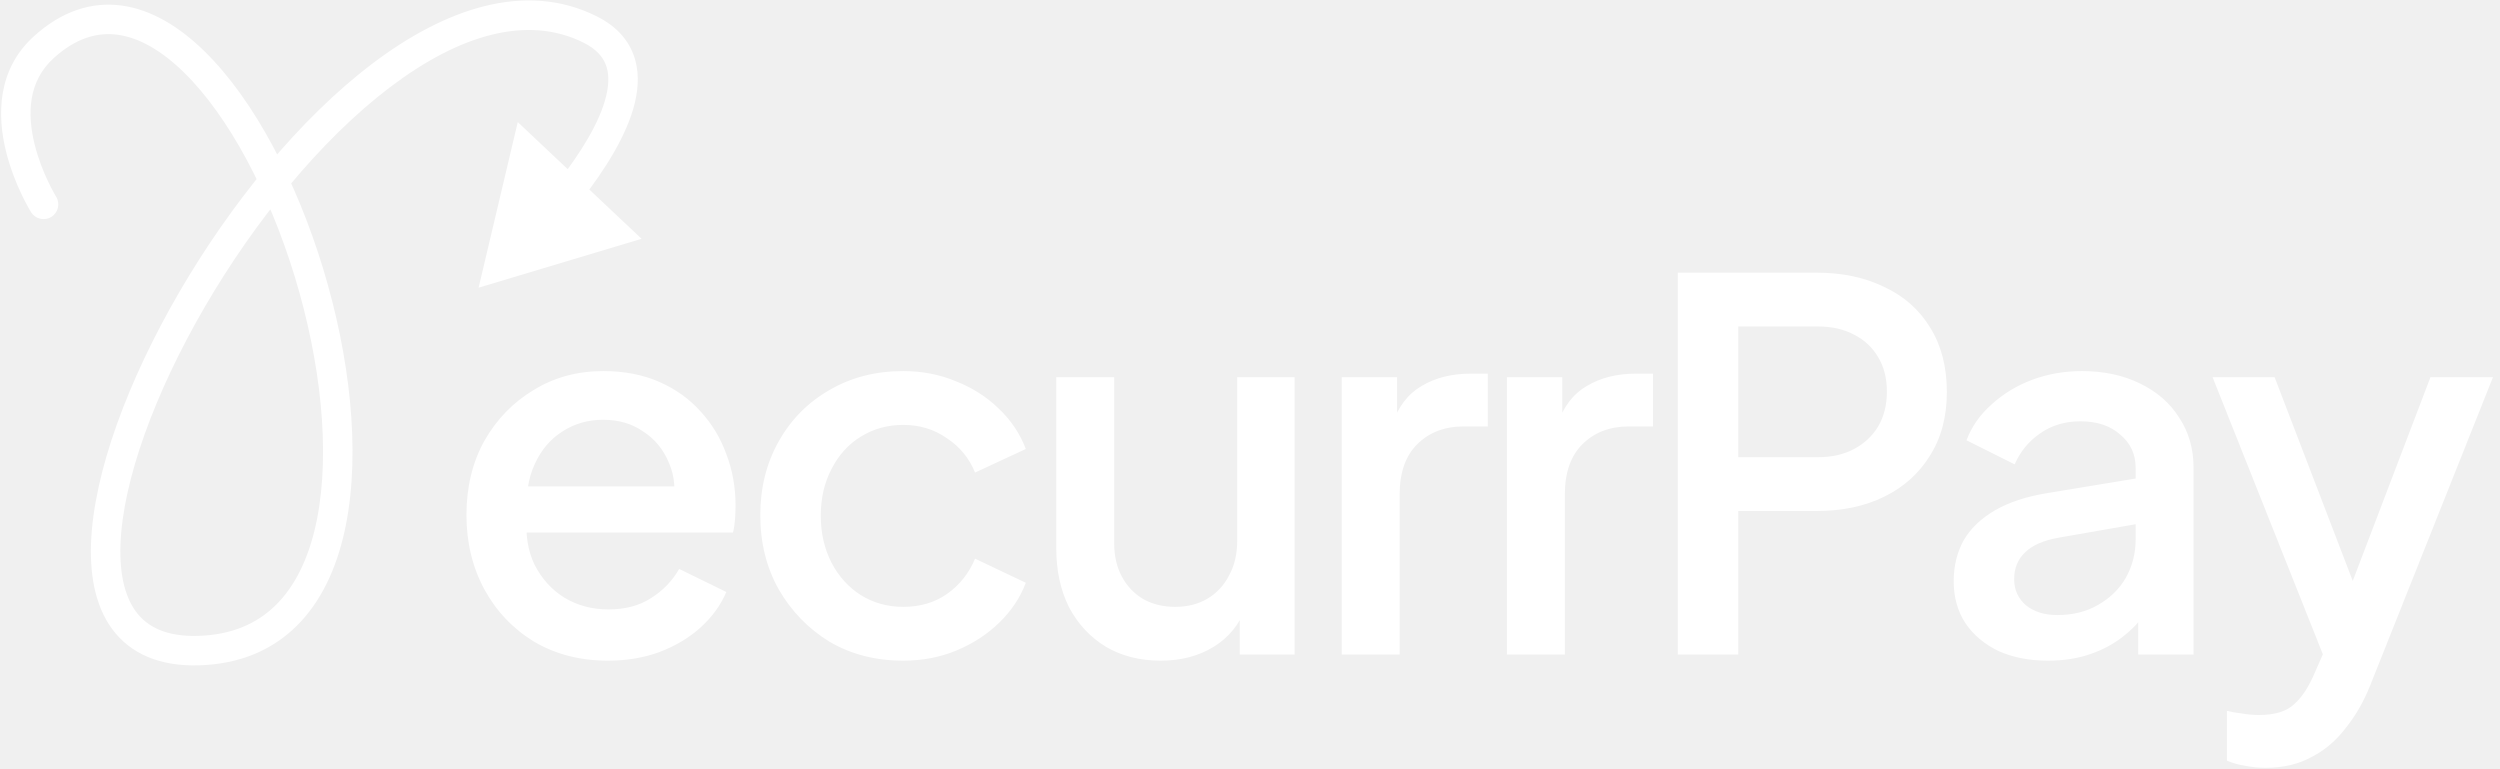
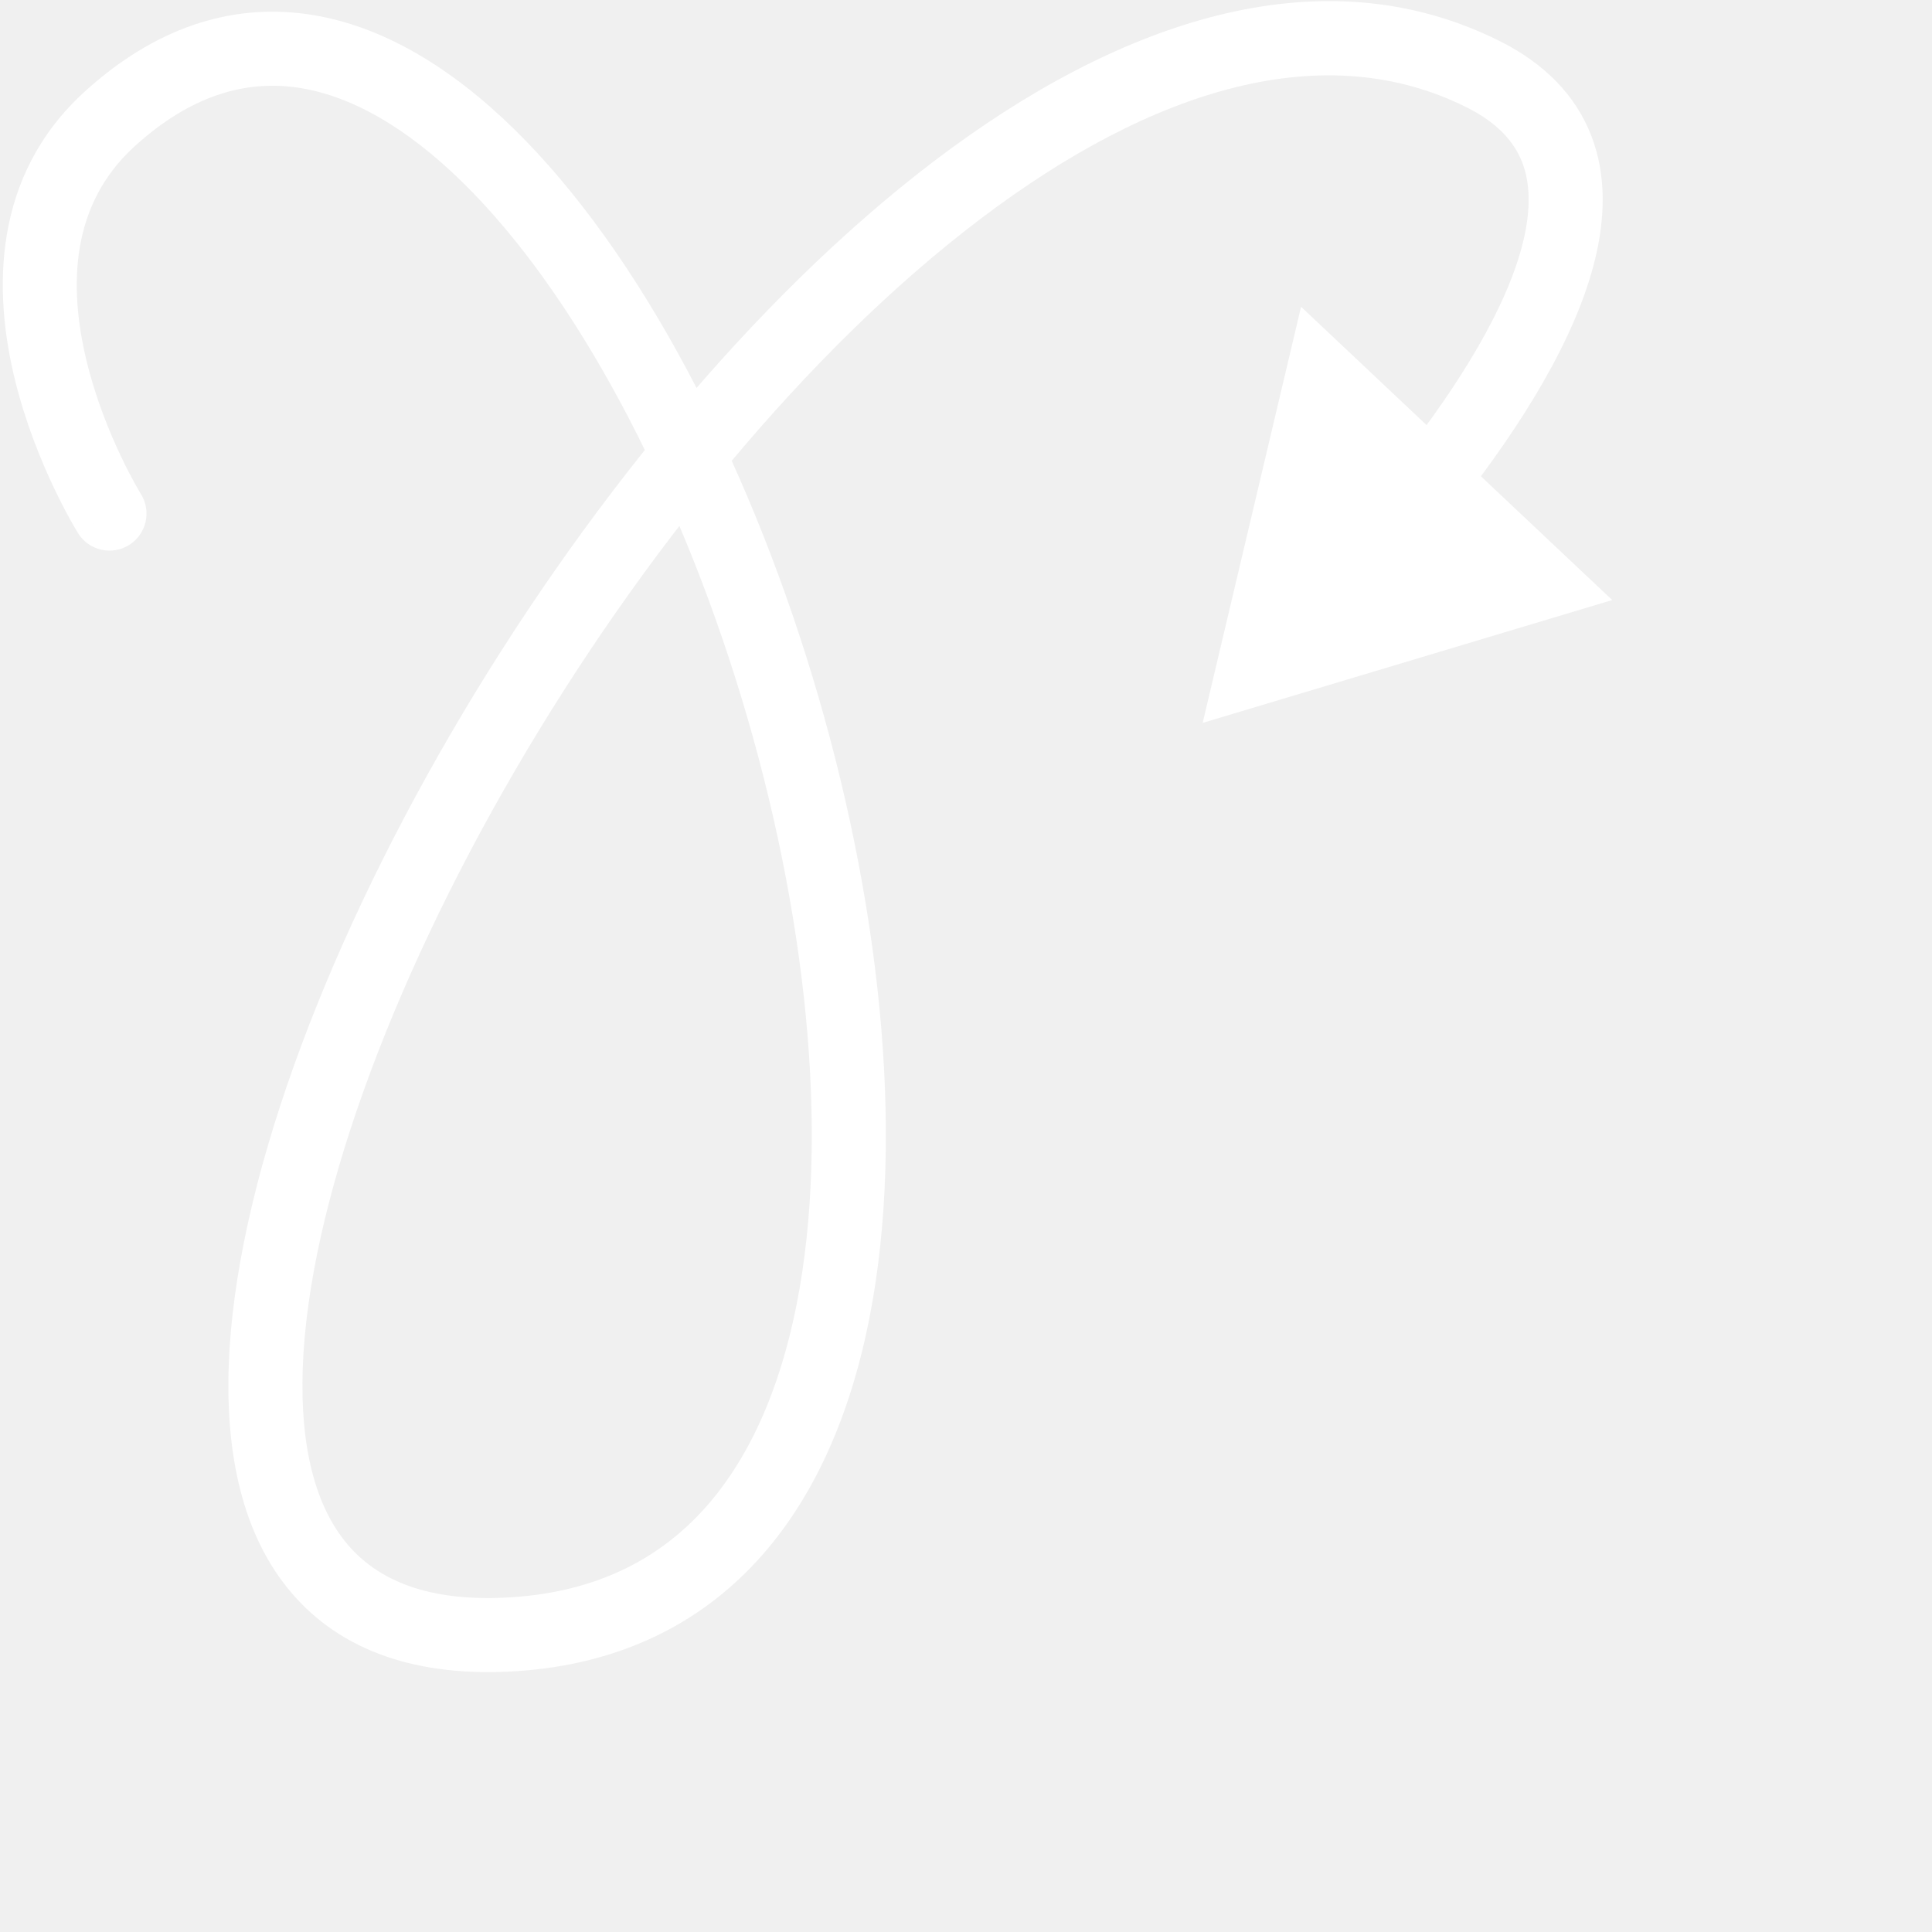
- <svg xmlns="http://www.w3.org/2000/svg" width="1951" height="600" viewBox="0 0 1951 600" fill="none">
+ <svg xmlns="http://www.w3.org/2000/svg" width="600" height="600" viewBox="0 0 600 600" fill="none">
  <path d="M34 37L41.746 45.5L34 37ZM460.5 22.987L465.63 12.694L460.5 22.987ZM373.5 224.5L500.692 186.35L404.057 95.273L373.5 224.5ZM24.242 165.586C27.603 170.975 34.697 172.619 40.086 169.258C45.475 165.897 47.119 158.804 43.758 153.414L24.242 165.586ZM41.746 45.5C59.127 29.662 75.983 24.931 92.016 27.146C108.591 29.437 126.098 39.406 143.606 56.563C178.681 90.932 210.224 150.714 230.204 216.467C250.167 282.163 257.968 351.791 247.375 405.223C242.095 431.862 232.397 453.717 218.129 469.218C204.082 484.481 184.989 494.277 159.224 496.021L160.776 518.968C192.136 516.846 216.826 504.597 235.053 484.794C253.06 465.23 264.127 439 269.936 409.696C281.524 351.242 272.804 277.549 252.211 209.779C231.635 142.066 198.587 78.236 159.704 40.135C140.234 21.056 118.42 7.576 95.164 4.363C71.368 1.075 47.886 8.788 26.254 28.5L41.746 45.5ZM159.224 496.021C133.123 497.787 117.337 490.739 107.909 479.609C98.076 468 93.128 449.615 94.025 424.762C95.818 375.053 120.783 306.633 159.777 239.577C198.645 172.736 250.475 108.934 304.294 68.131C358.58 26.973 411.585 11.457 455.37 33.279L465.63 12.694C409.779 -15.141 346.841 7.011 290.398 49.803C233.488 92.95 179.804 159.382 139.894 228.015C100.109 296.433 73.031 368.728 71.04 423.933C70.043 451.536 75.267 476.657 90.359 494.475C105.857 512.771 129.752 521.068 160.776 518.968L159.224 496.021ZM455.37 33.279C465.312 38.234 470.331 44.23 472.732 50.425C475.226 56.861 475.451 64.965 473.063 74.889C468.203 95.089 453.466 119.016 435.43 142.095L453.552 156.257C472.001 132.651 489.357 105.49 495.425 80.269C498.501 67.483 498.898 54.293 494.177 42.113C489.362 29.69 479.778 19.745 465.63 12.694L455.37 33.279ZM26.254 28.5C-2.729 54.911 -1.919 90.942 4.557 117.61C7.842 131.137 12.734 143.051 16.761 151.534C18.784 155.795 20.613 159.241 21.953 161.649C22.624 162.855 23.174 163.803 23.567 164.468C23.764 164.8 23.922 165.062 24.035 165.249C24.093 165.343 24.139 165.418 24.173 165.474C24.191 165.502 24.205 165.526 24.216 165.544C24.222 165.554 24.227 165.562 24.232 165.569C24.234 165.572 24.236 165.576 24.237 165.578C24.24 165.582 24.242 165.586 34 159.5C43.758 153.414 43.76 153.417 43.761 153.42C43.762 153.421 43.763 153.423 43.764 153.424C43.765 153.426 43.766 153.427 43.766 153.427C43.766 153.427 43.763 153.422 43.757 153.412C43.745 153.393 43.722 153.355 43.688 153.3C43.62 153.189 43.51 153.007 43.362 152.756C43.066 152.255 42.617 151.482 42.051 150.465C40.917 148.428 39.321 145.425 37.538 141.67C33.954 134.12 29.712 123.732 26.907 112.183C21.205 88.698 22.016 63.479 41.746 45.5L26.254 28.5Z" fill="white" />
-   <path d="M474.422 515.589C452.822 515.589 433.622 510.656 416.822 500.789C400.288 490.656 387.355 477.056 378.022 459.989C368.688 442.656 364.022 423.322 364.022 401.989C364.022 380.122 368.688 360.789 378.022 343.989C387.622 327.189 400.422 313.989 416.422 304.389C432.422 294.522 450.555 289.589 470.822 289.589C487.088 289.589 501.622 292.389 514.422 297.989C527.222 303.589 538.022 311.322 546.822 321.189C555.622 330.789 562.288 341.856 566.822 354.389C571.622 366.922 574.022 380.256 574.022 394.389C574.022 397.856 573.888 401.456 573.622 405.189C573.355 408.922 572.822 412.389 572.022 415.589H399.622V379.589H546.422L524.822 395.989C527.488 382.922 526.555 371.322 522.022 361.189C517.755 350.789 511.088 342.656 502.022 336.789C493.222 330.656 482.822 327.589 470.822 327.589C458.822 327.589 448.155 330.656 438.822 336.789C429.488 342.656 422.288 351.189 417.222 362.389C412.155 373.322 410.155 386.656 411.222 402.389C409.888 417.056 411.888 429.856 417.222 440.789C422.822 451.722 430.555 460.256 440.422 466.389C450.555 472.522 462.022 475.589 474.822 475.589C487.888 475.589 498.955 472.656 508.022 466.789C517.355 460.922 524.688 453.322 530.022 443.989L566.822 461.989C562.555 472.122 555.888 481.322 546.822 489.589C538.022 497.589 527.355 503.989 514.822 508.789C502.555 513.322 489.088 515.589 474.422 515.589ZM704.934 515.589C683.334 515.589 664.134 510.656 647.334 500.789C630.801 490.656 617.601 477.056 607.734 459.989C598.134 442.922 593.334 423.589 593.334 401.989C593.334 380.656 598.134 361.456 607.734 344.389C617.334 327.322 630.534 313.989 647.334 304.389C664.134 294.522 683.334 289.589 704.934 289.589C719.601 289.589 733.334 292.256 746.134 297.589C758.934 302.656 770.001 309.722 779.334 318.789C788.934 327.856 796.001 338.389 800.534 350.389L760.934 368.789C756.401 357.589 749.067 348.656 738.934 341.989C729.067 335.056 717.734 331.589 704.934 331.589C692.667 331.589 681.601 334.656 671.734 340.789C662.134 346.656 654.534 355.056 648.934 365.989C643.334 376.656 640.534 388.789 640.534 402.389C640.534 415.989 643.334 428.256 648.934 439.189C654.534 449.856 662.134 458.256 671.734 464.389C681.601 470.522 692.667 473.589 704.934 473.589C718.001 473.589 729.334 470.256 738.934 463.589C748.801 456.656 756.134 447.456 760.934 435.989L800.534 454.789C796.267 466.256 789.334 476.656 779.734 485.989C770.401 495.056 759.334 502.256 746.534 507.589C733.734 512.922 719.867 515.589 704.934 515.589ZM905.912 515.589C889.645 515.589 875.379 511.989 863.112 504.789C850.845 497.322 841.245 487.056 834.312 473.989C827.645 460.656 824.312 445.322 824.312 427.989V294.389H869.512V423.989C869.512 433.856 871.512 442.522 875.512 449.989C879.512 457.456 885.112 463.322 892.312 467.589C899.512 471.589 907.779 473.589 917.112 473.589C926.712 473.589 935.112 471.456 942.312 467.189C949.512 462.922 955.112 456.922 959.112 449.189C963.379 441.456 965.512 432.389 965.512 421.989V294.389H1010.31V510.789H967.512V468.389L972.312 473.989C967.245 487.322 958.845 497.589 947.112 504.789C935.379 511.989 921.645 515.589 905.912 515.589ZM1047.09 510.789V294.389H1090.29V337.989L1086.29 331.589C1091.09 317.456 1098.82 307.322 1109.49 301.189C1120.15 294.789 1132.95 291.589 1147.89 291.589H1161.09V332.789H1142.29C1127.35 332.789 1115.22 337.456 1105.89 346.789C1096.82 355.856 1092.29 368.922 1092.29 385.989V510.789H1047.09ZM1176.01 510.789V294.389H1219.21V337.989L1215.21 331.589C1220.01 317.456 1227.74 307.322 1238.41 301.189C1249.08 294.789 1261.88 291.589 1276.81 291.589H1290.01V332.789H1271.21C1256.28 332.789 1244.14 337.456 1234.81 346.789C1225.74 355.856 1221.21 368.922 1221.21 385.989V510.789H1176.01ZM1309.33 510.789V212.789H1417.73C1437.73 212.789 1455.33 216.522 1470.53 223.989C1486 231.189 1498 241.856 1506.53 255.989C1515.06 269.856 1519.33 286.522 1519.33 305.989C1519.33 325.189 1514.93 341.722 1506.13 355.589C1497.6 369.456 1485.73 380.122 1470.53 387.589C1455.33 395.056 1437.73 398.789 1417.73 398.789H1356.53V510.789H1309.33ZM1356.53 356.789H1418.93C1429.6 356.789 1438.93 354.656 1446.93 350.389C1454.93 346.122 1461.2 340.256 1465.73 332.789C1470.26 325.056 1472.53 315.989 1472.53 305.589C1472.53 295.189 1470.26 286.256 1465.73 278.789C1461.2 271.056 1454.93 265.189 1446.93 261.189C1438.93 256.922 1429.6 254.789 1418.93 254.789H1356.53V356.789ZM1598.26 515.589C1583.6 515.589 1570.66 513.056 1559.46 507.989C1548.53 502.656 1540 495.456 1533.86 486.389C1527.73 477.056 1524.66 466.122 1524.66 453.589C1524.66 441.856 1527.2 431.322 1532.26 421.989C1537.6 412.656 1545.73 404.789 1556.66 398.389C1567.6 391.989 1581.33 387.456 1597.86 384.789L1673.06 372.389V407.989L1606.66 419.589C1594.66 421.722 1585.86 425.589 1580.26 431.189C1574.66 436.522 1571.86 443.456 1571.86 451.989C1571.86 460.256 1574.93 467.056 1581.06 472.389C1587.46 477.456 1595.6 479.989 1605.46 479.989C1617.73 479.989 1628.4 477.322 1637.46 471.989C1646.8 466.656 1654 459.589 1659.06 450.789C1664.13 441.722 1666.66 431.722 1666.66 420.789V365.189C1666.66 354.522 1662.66 345.856 1654.66 339.189C1646.93 332.256 1636.53 328.789 1623.46 328.789C1611.46 328.789 1600.93 331.989 1591.86 338.389C1583.06 344.522 1576.53 352.522 1572.26 362.389L1534.66 343.589C1538.66 332.922 1545.2 323.589 1554.26 315.589C1563.33 307.322 1573.86 300.922 1585.86 296.389C1598.13 291.856 1611.06 289.589 1624.66 289.589C1641.73 289.589 1656.8 292.789 1669.86 299.189C1683.2 305.589 1693.46 314.522 1700.66 325.989C1708.13 337.189 1711.86 350.256 1711.86 365.189V510.789H1668.66V471.589L1677.86 472.789C1672.8 481.589 1666.26 489.189 1658.26 495.589C1650.53 501.989 1641.6 506.922 1631.46 510.389C1621.6 513.856 1610.53 515.589 1598.26 515.589ZM1767.91 599.189C1762.58 599.189 1757.25 598.656 1751.91 597.589C1746.85 596.789 1742.18 595.456 1737.91 593.589V554.789C1741.11 555.589 1744.98 556.256 1749.51 556.789C1754.05 557.589 1758.45 557.989 1762.71 557.989C1775.25 557.989 1784.45 555.189 1790.31 549.589C1796.45 544.256 1801.91 535.856 1806.71 524.389L1821.11 491.589L1820.31 529.589L1726.71 294.389H1775.11L1844.31 474.789H1827.91L1896.71 294.389H1945.51L1849.91 534.389C1844.85 547.189 1838.45 558.389 1830.71 567.989C1823.25 577.856 1814.31 585.456 1803.91 590.789C1793.78 596.389 1781.78 599.189 1767.91 599.189Z" fill="white" />
</svg>
